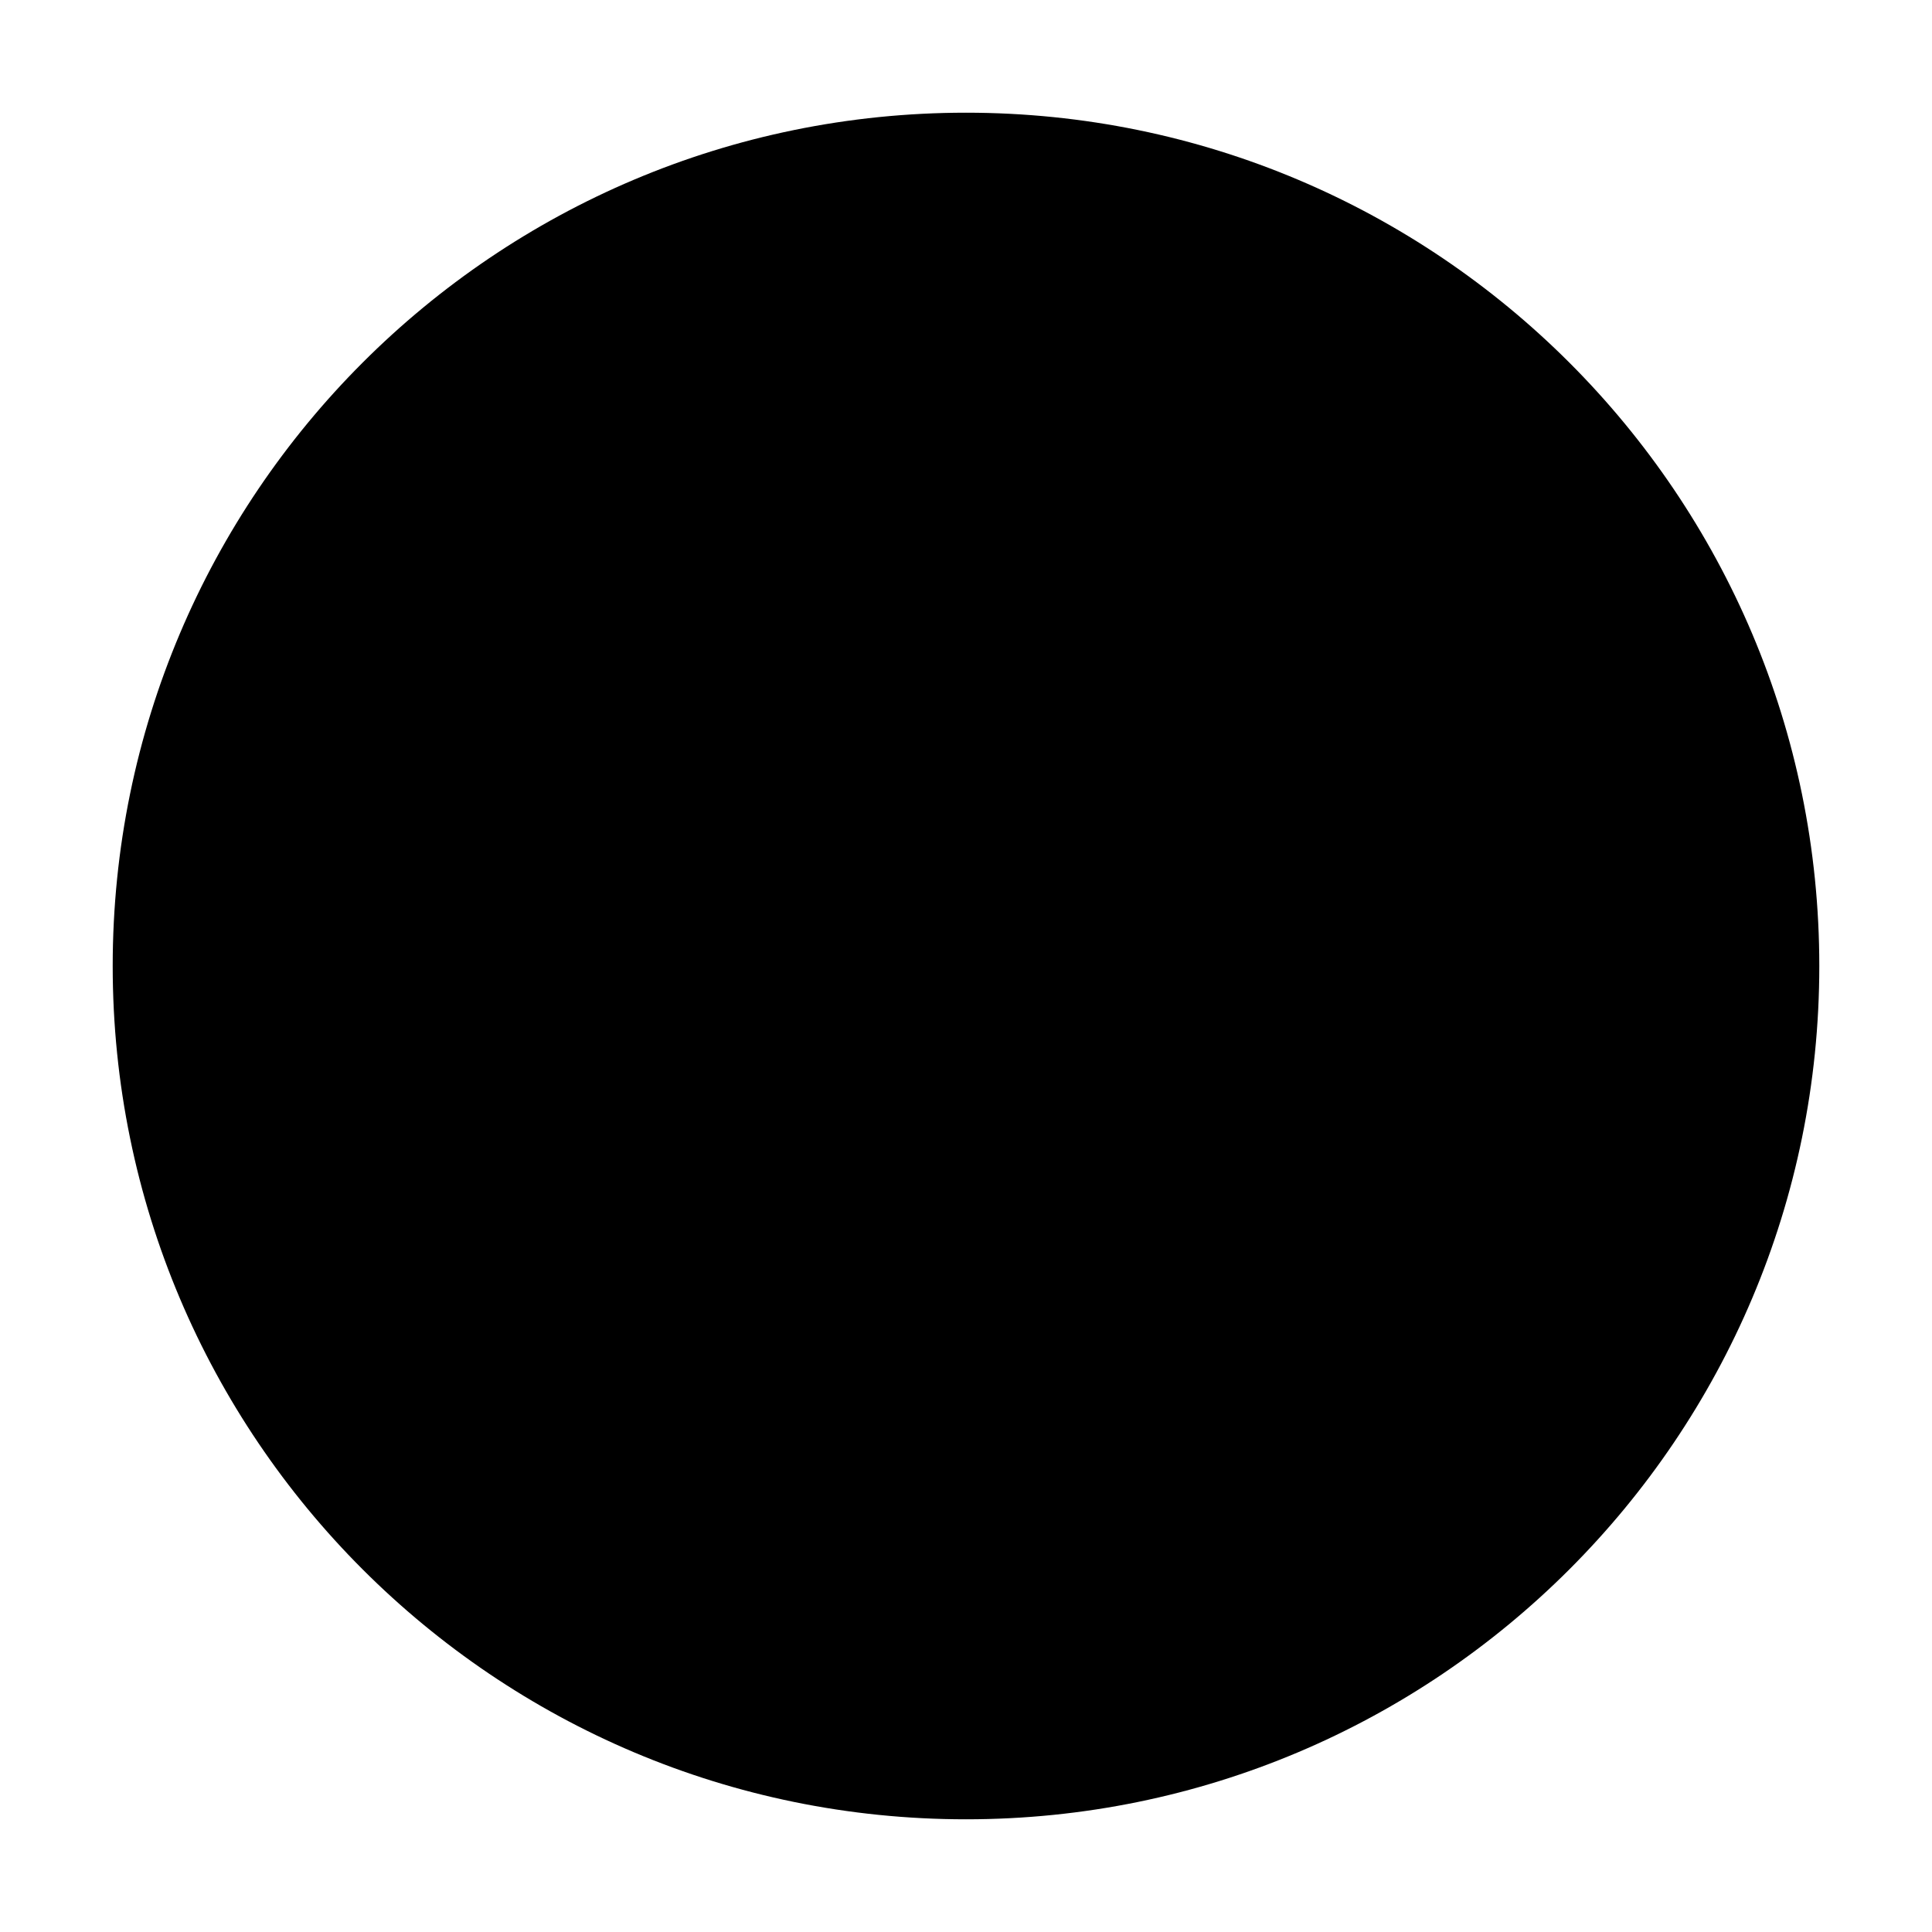
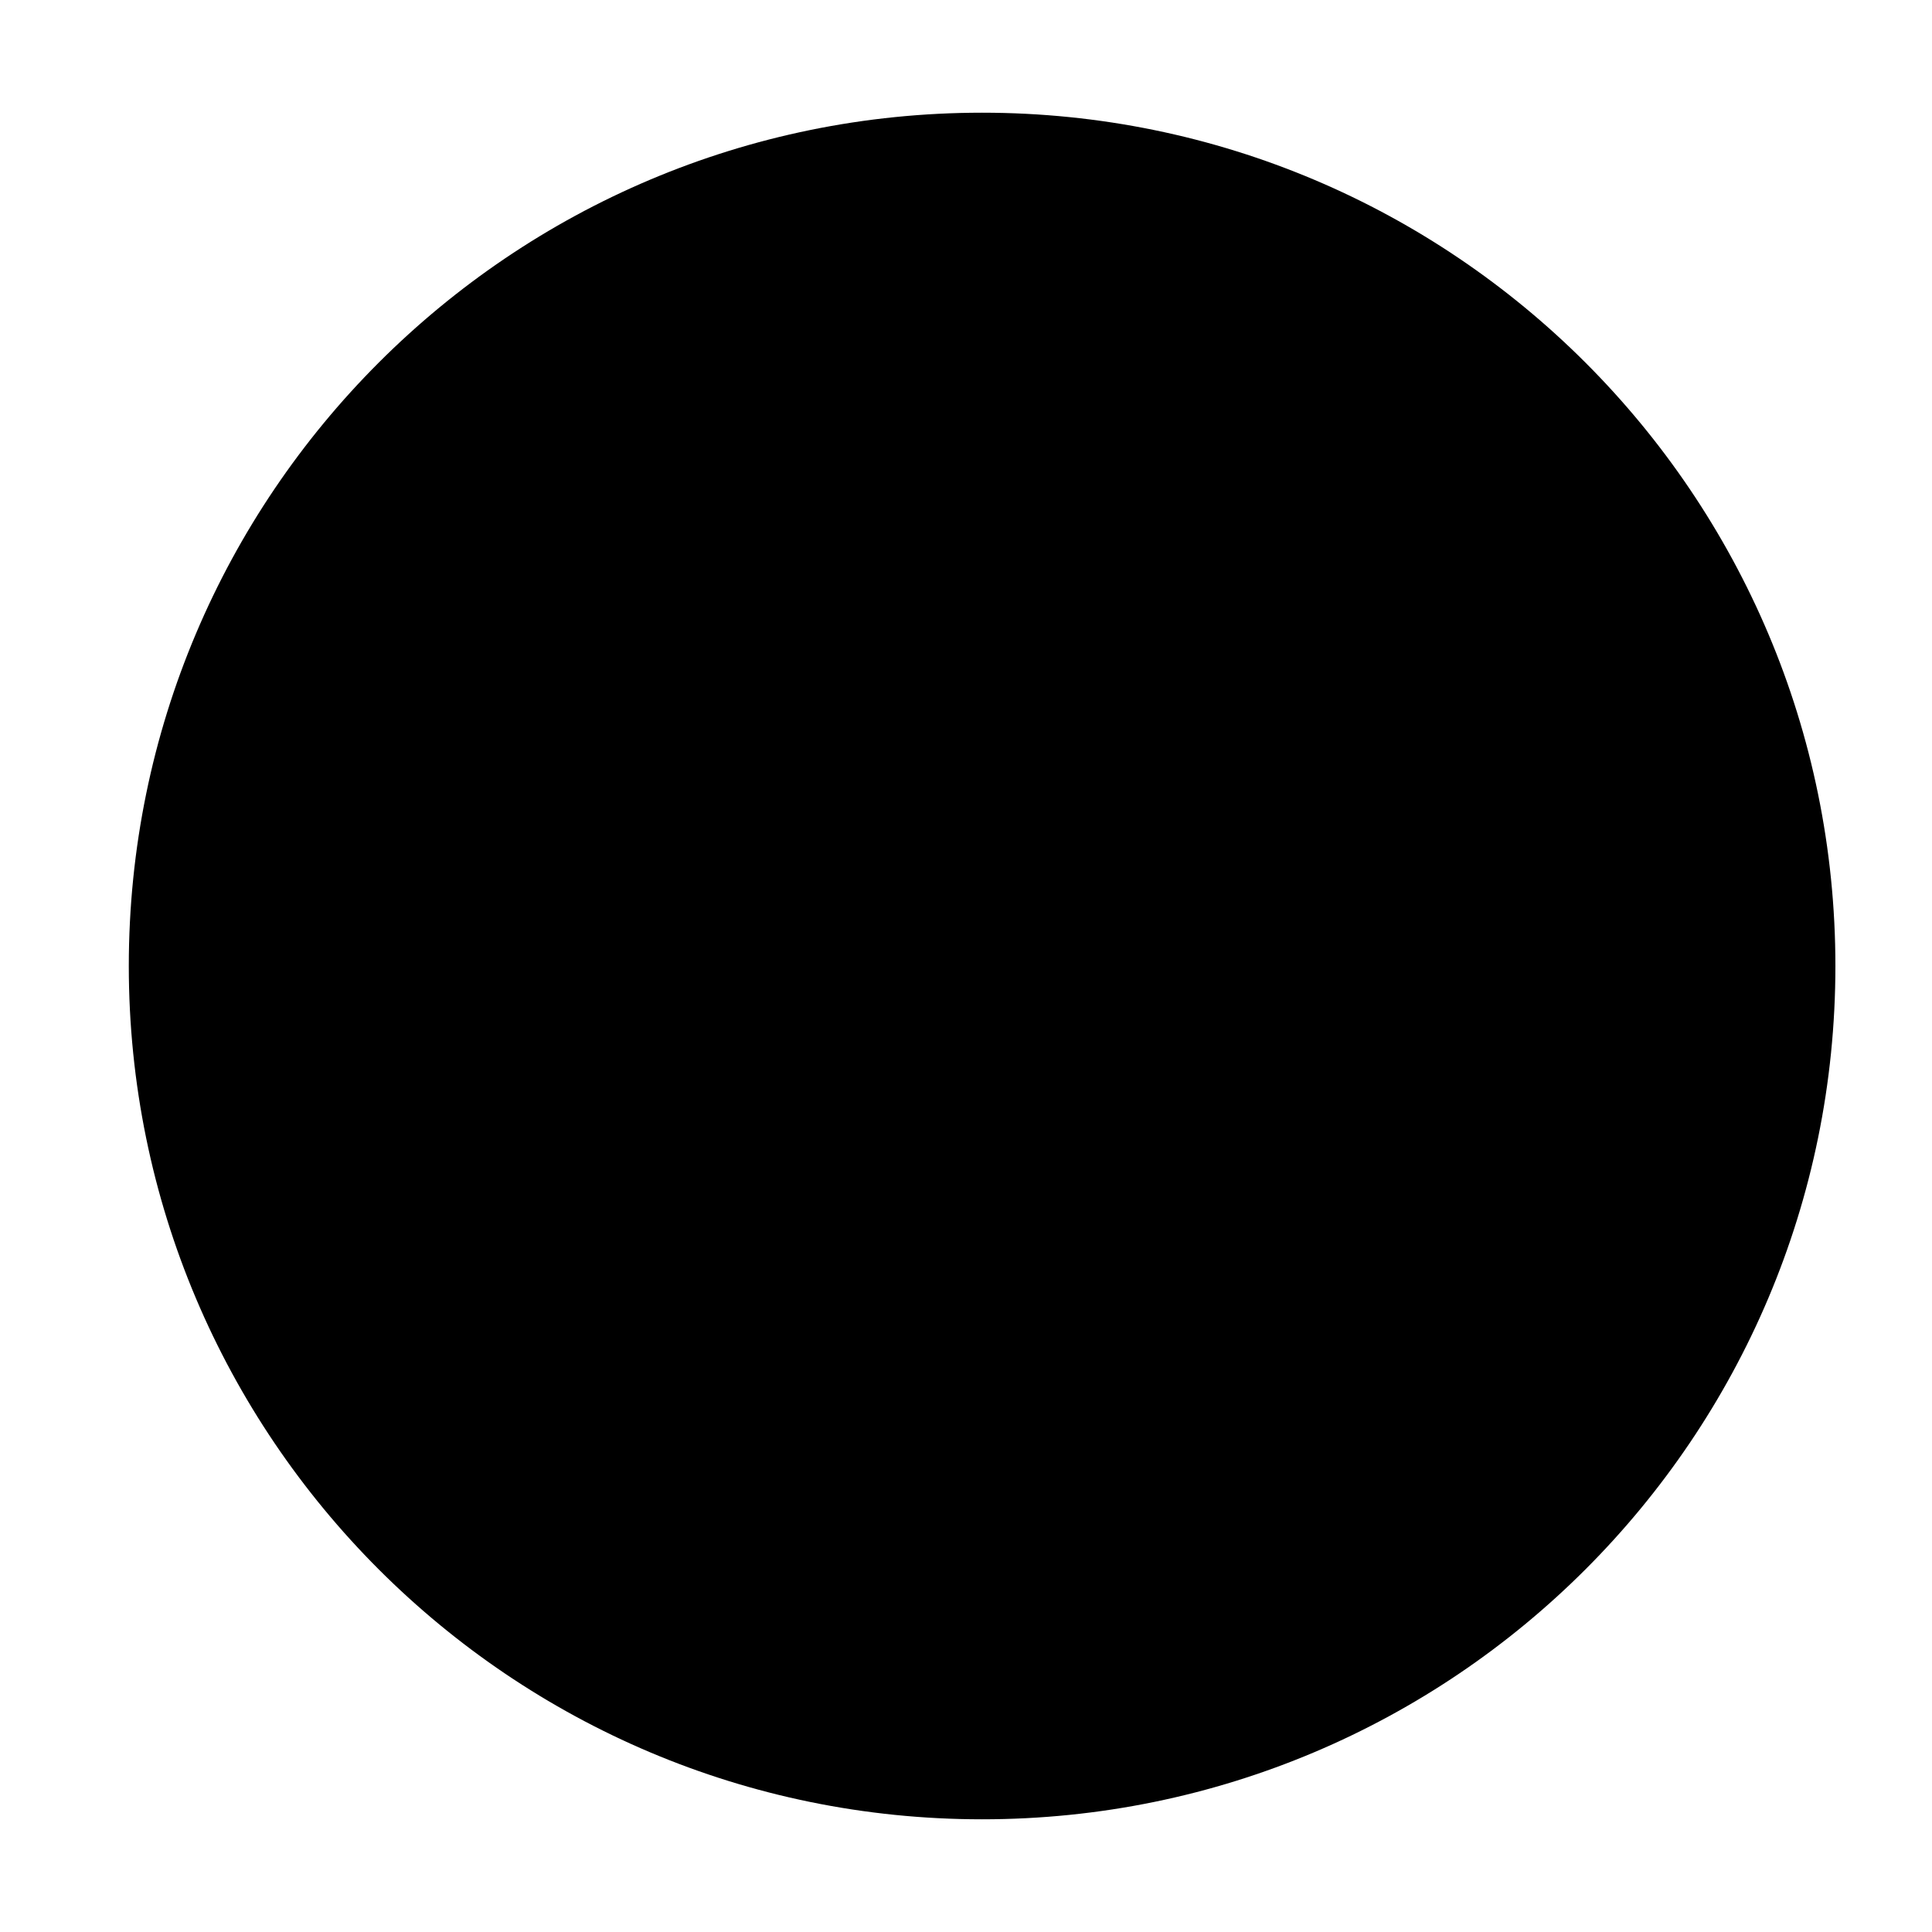
- <svg xmlns="http://www.w3.org/2000/svg" id="mim-catalysis" version="1.1" baseProfile="full" width="12" height="12" refXstart="0" refYstart="6" refXend="11" refYend="6" class="board-fill-color default-stroke-color solid-stroke" viewBox="0 0 12 12">
-   <circle cx="6" cy="6" r="5.3px" stroke-width="1px" />
+ <svg xmlns="http://www.w3.org/2000/svg" id="mim-catalysis" version="1.1" baseProfile="full" width="12" height="12" refXstart="0" refYstart="6" refXend="12" refYend="6" class="board-fill-color default-stroke-color solid-stroke" viewBox="0 0 12 12">
+   <circle cx="6.1" cy="6" r="5.3px" stroke-width="1px" />
</svg>
